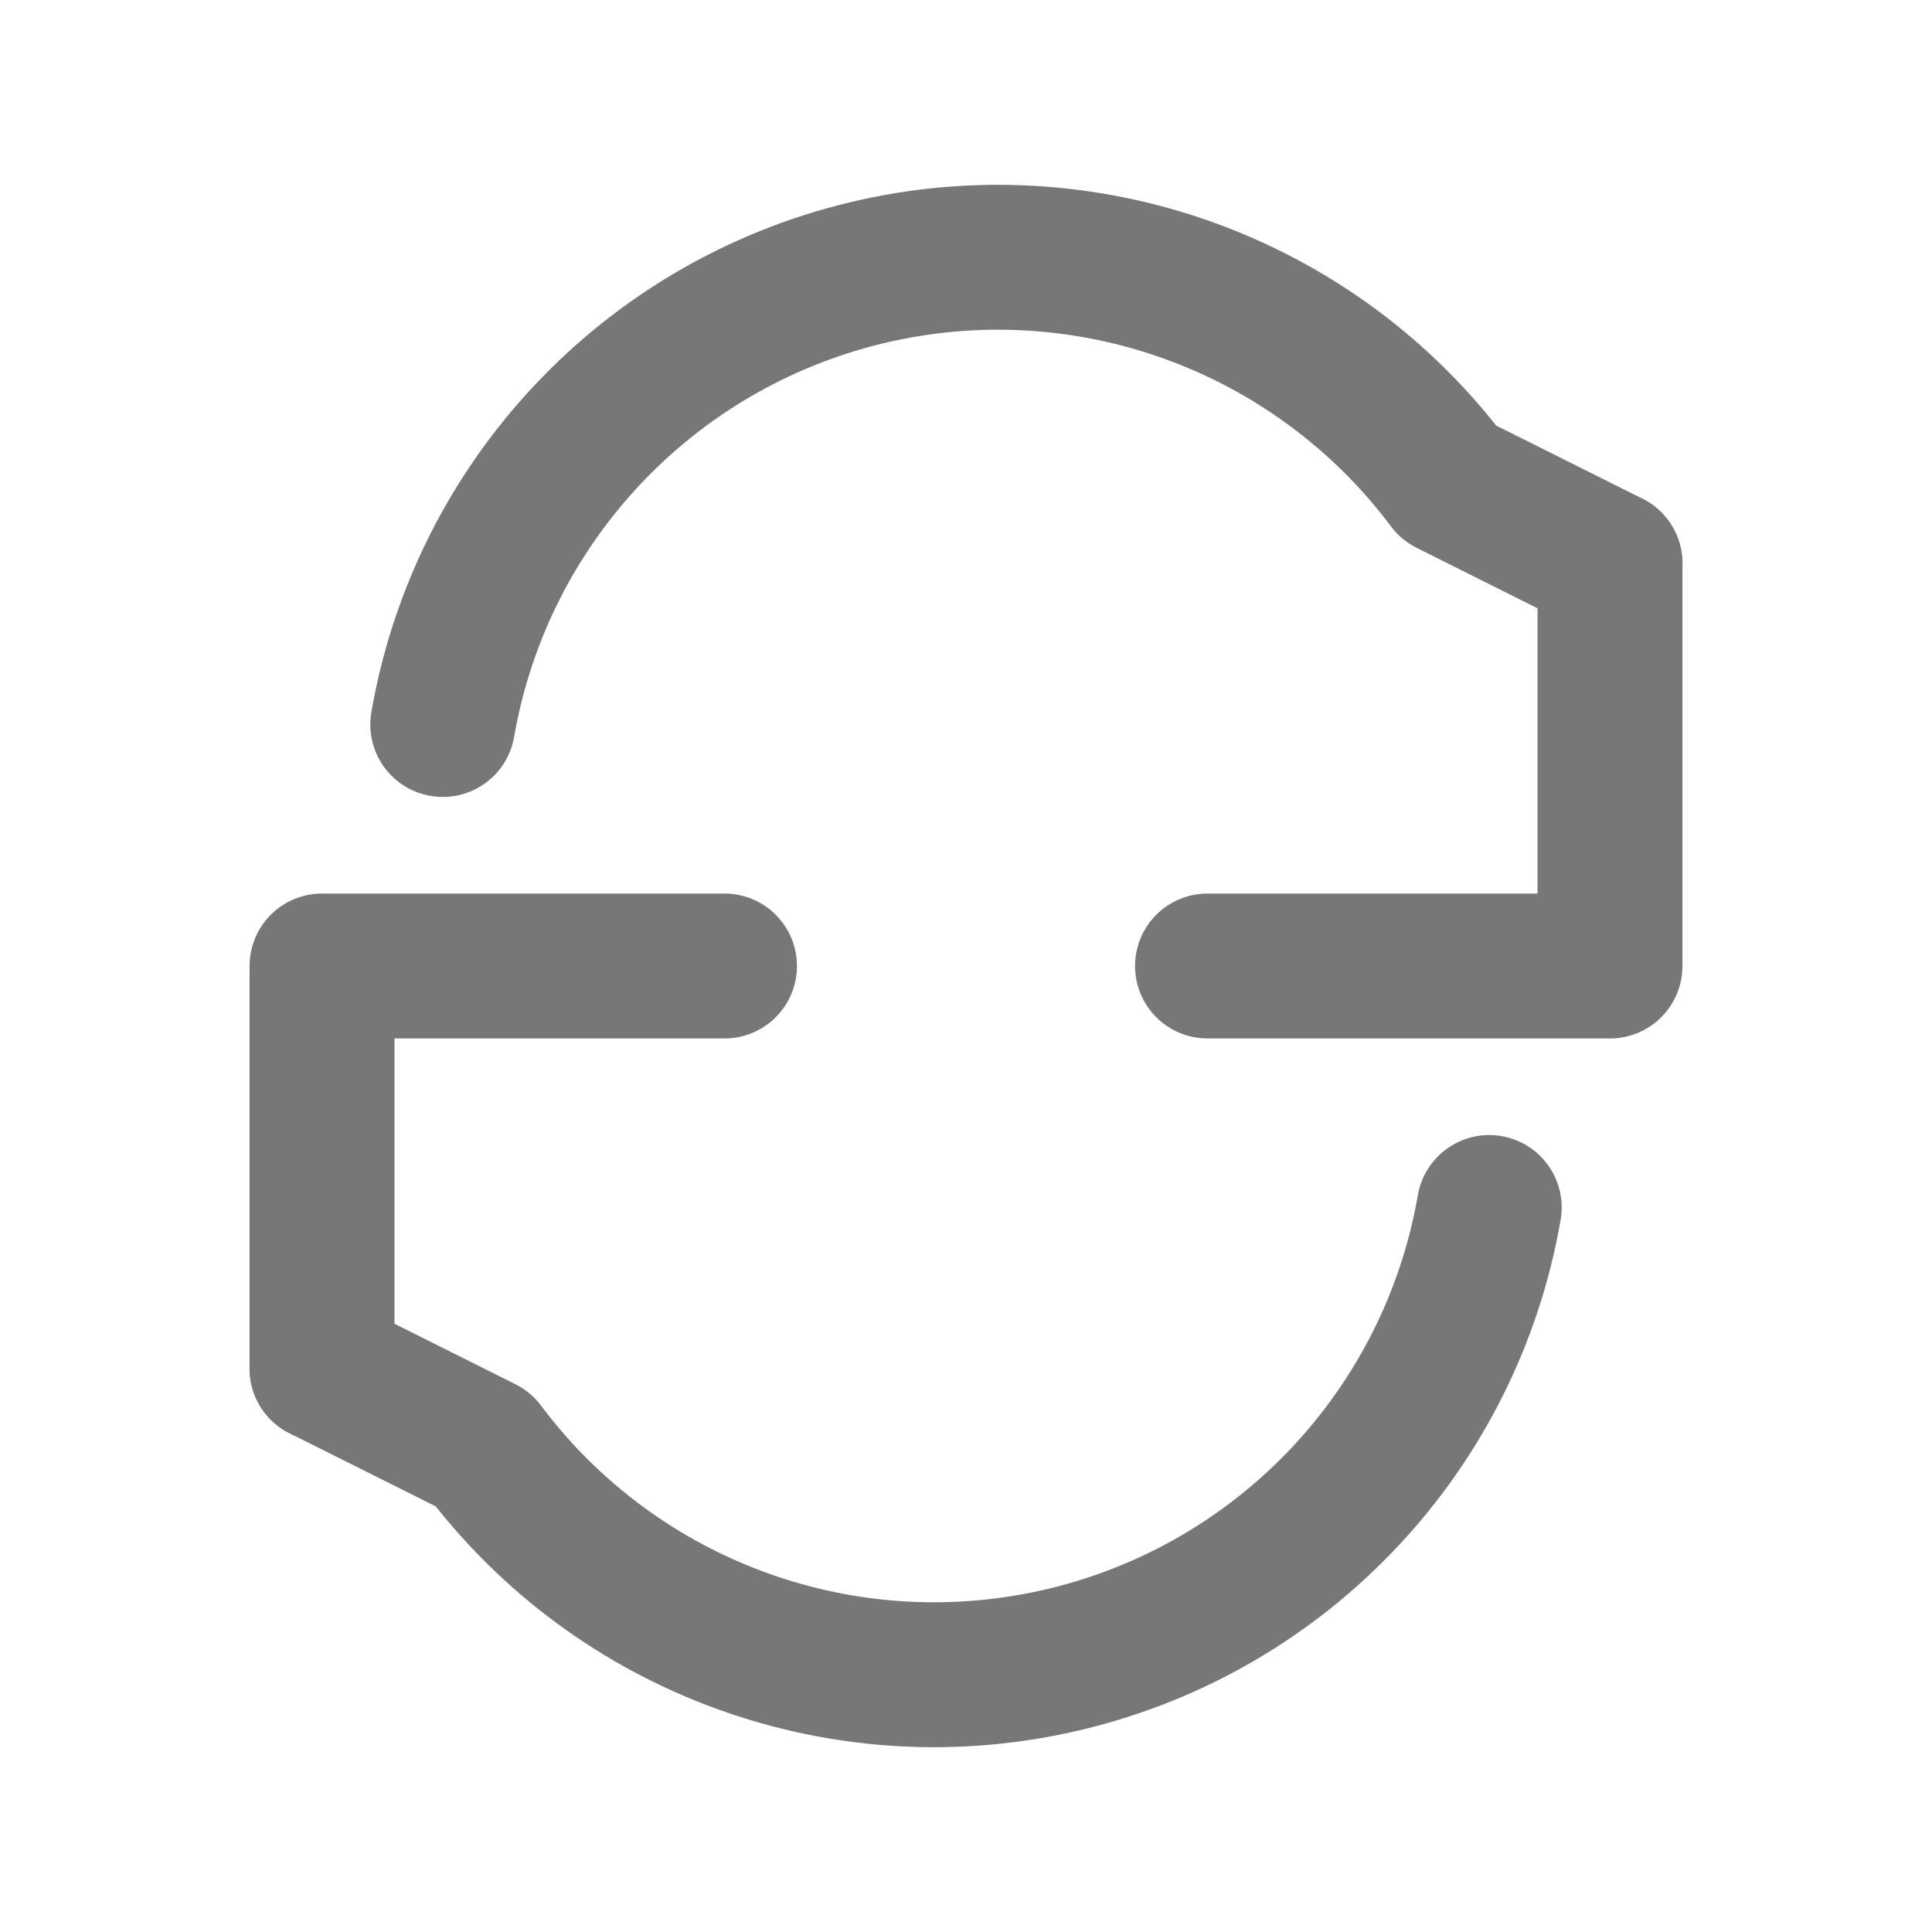
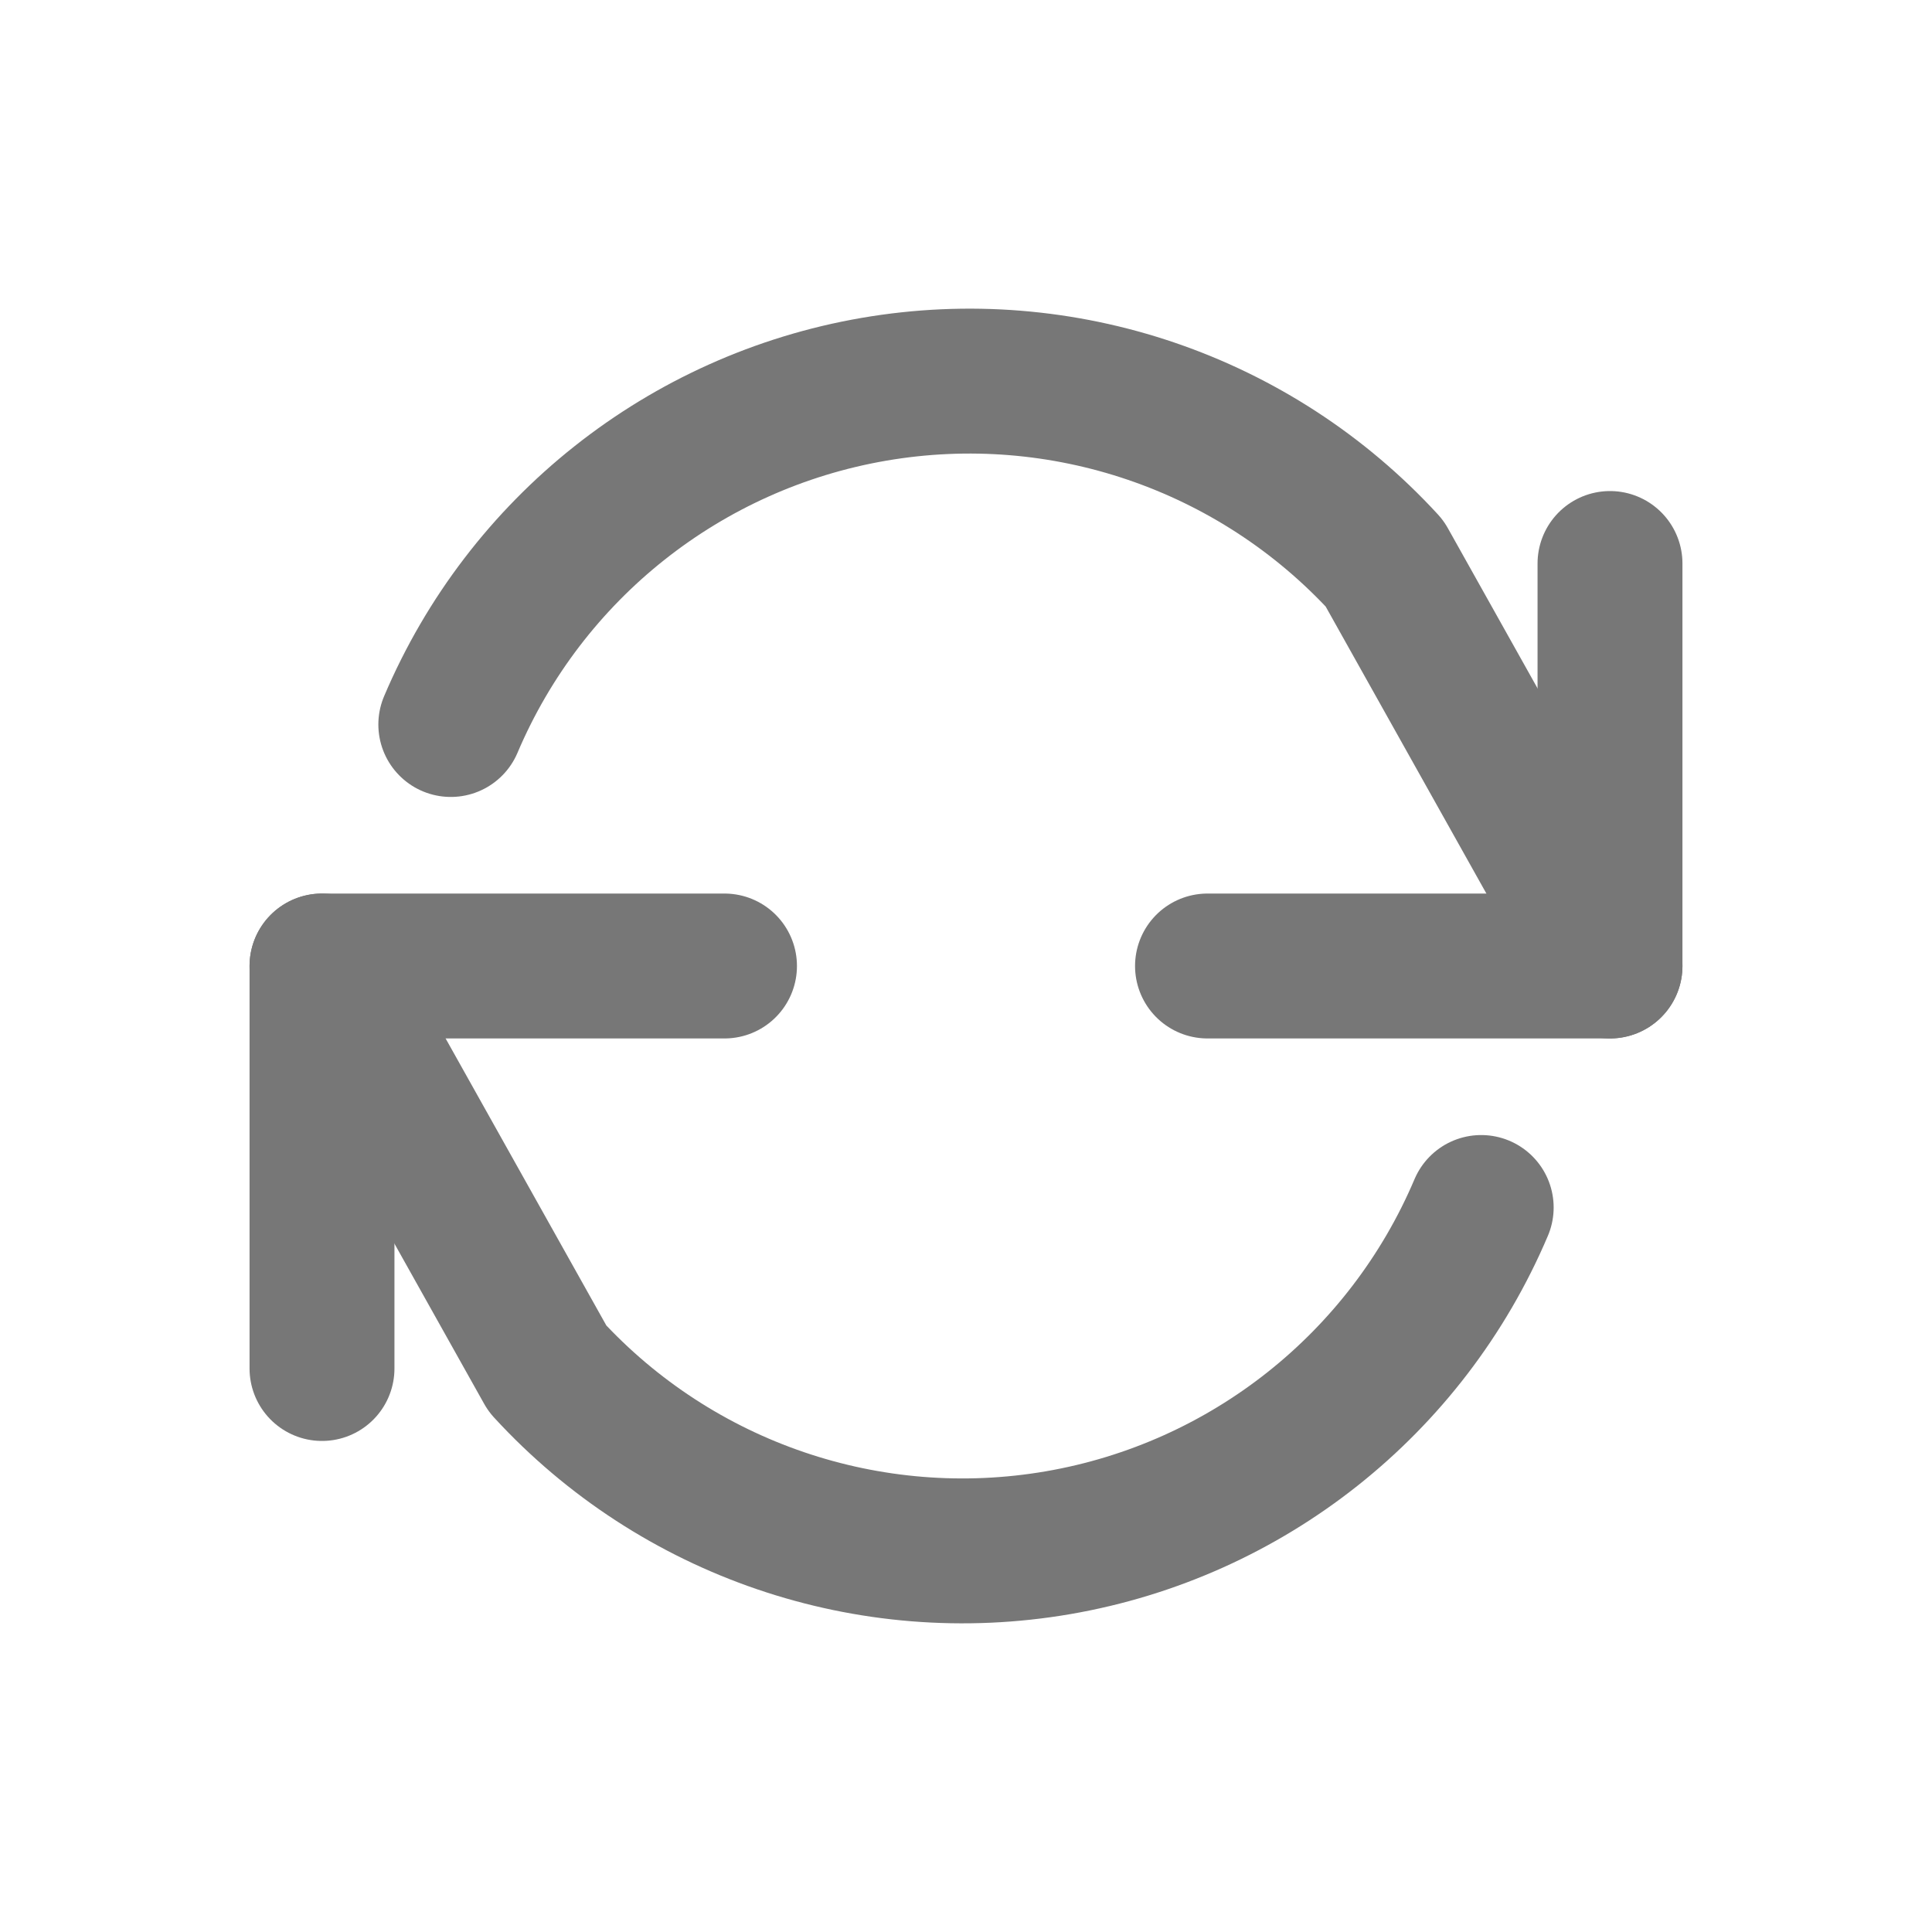
- <svg xmlns="http://www.w3.org/2000/svg" width="24" height="24" viewBox="0 0 24 24">
-   <path d="M20 7v5h-5M4 17v-5h5" fill="none" stroke="#777777" stroke-width="1.8" stroke-linecap="round" stroke-linejoin="round" />
-   <path d="M5.5 9A7 7 0 0 1 18 6l2 1M4 17l2 1a7 7 0 0 0 12.5-3" fill="none" stroke="#777777" stroke-width="1.8" stroke-linecap="round" stroke-linejoin="round" />
+ <svg xmlns="http://www.w3.org/2000/svg" width="24" height="24" viewBox="0 0 24 24" fill="none" stroke="#777777" stroke-width="1.8" stroke-linecap="round" stroke-linejoin="round">
+   <path d="M20 7v5h-5" />
+   <path d="M4 17v-5h5" />
+   <path d="M5.6 9a7 7 0 0 1 11.6-2L20 12" />
+   <path d="M4 12l2.8 5a7 7 0 0 0 11.6-2" />
</svg>
